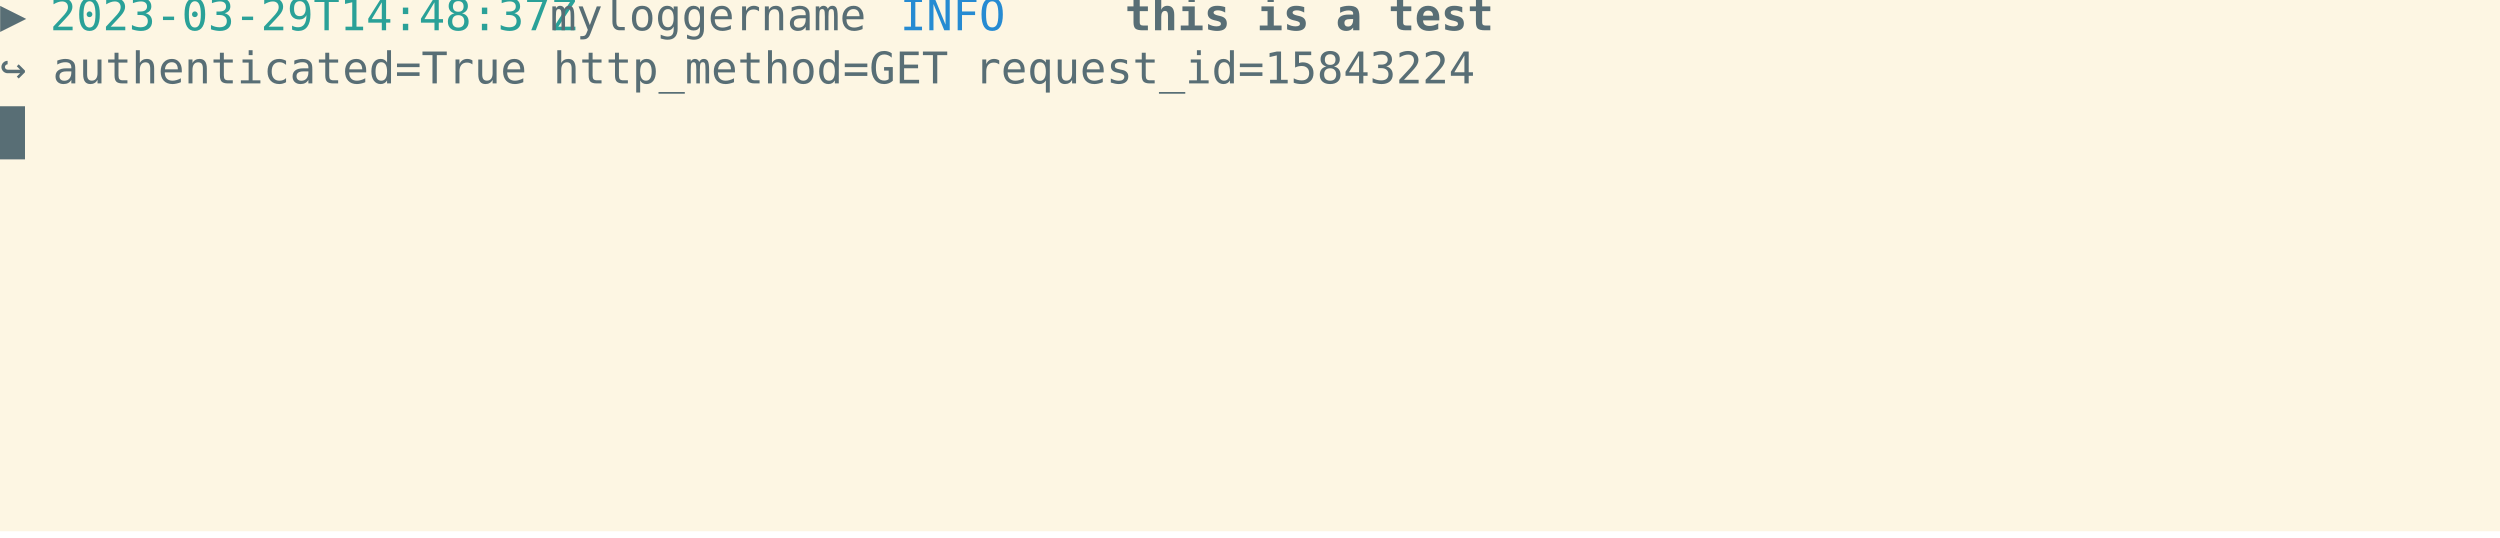
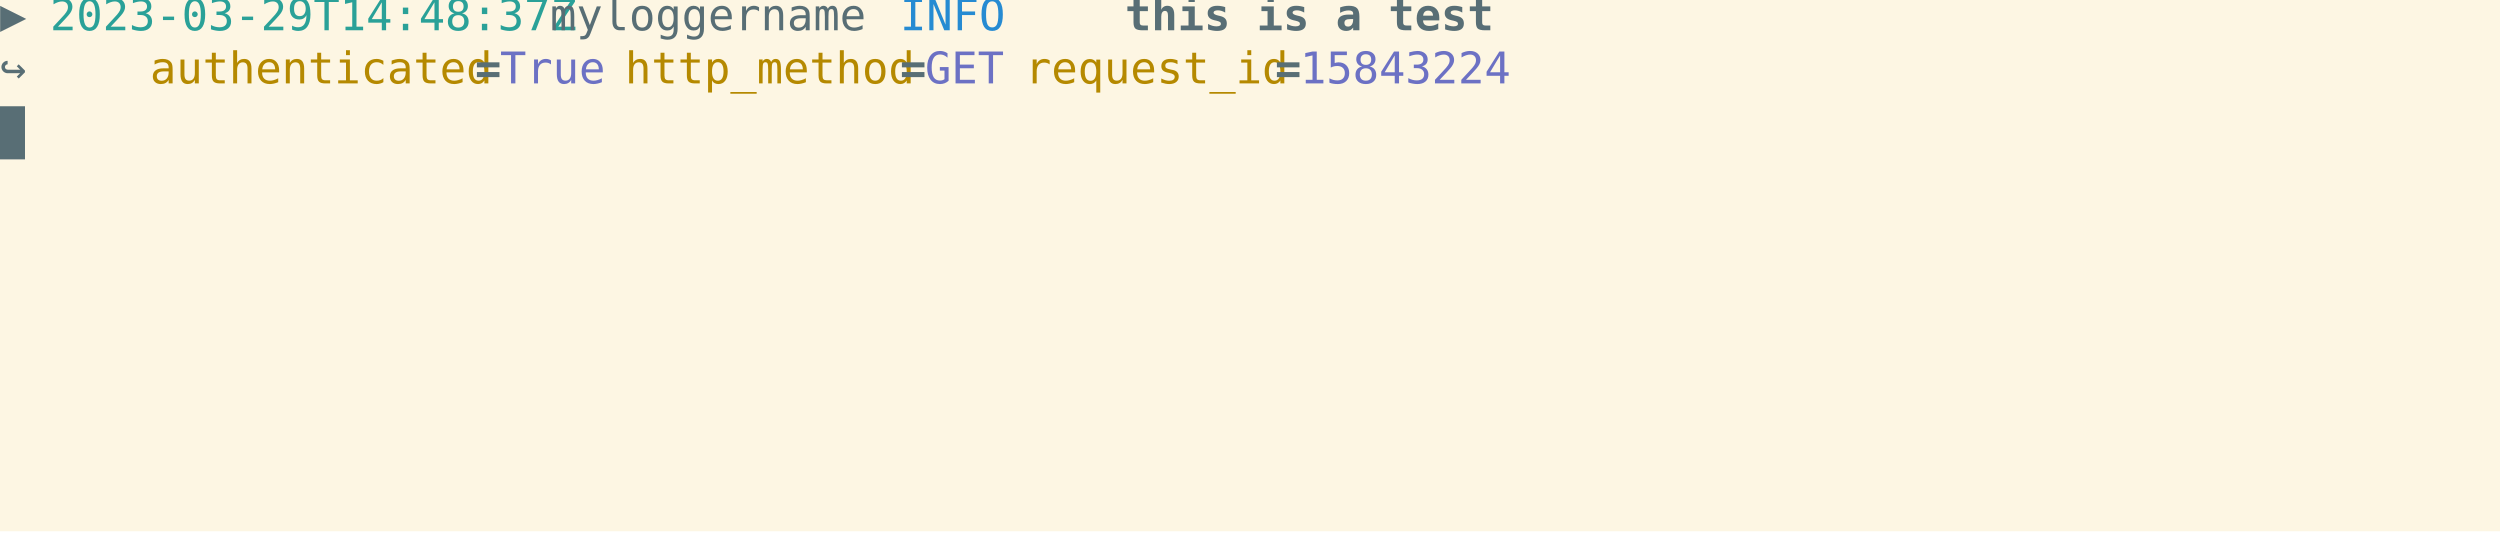
<svg xmlns="http://www.w3.org/2000/svg" xmlns:ns1="https://github.com/nbedos/termtosvg" xmlns:xlink="http://www.w3.org/1999/xlink" id="terminal" baseProfile="full" viewBox="0 0 800 172" width="800" version="1.1">
  <defs>
    <ns1:template_settings>
      <ns1:screen_geometry columns="100" rows="10" />
      <ns1:animation type="css" />
    </ns1:template_settings>
    <style type="text/css" id="generated-style">#screen {
                font-family: 'DejaVu Sans Mono', monospace;
                font-style: normal;
                font-size: 14px;
            }

        text {
            dominant-baseline: text-before-edge;
            white-space: pre;
        }
    </style>
    <style type="text/css" id="user-style">
            /* The colors defined below are the default 16 colors used for rendering text of the terminal. Adjust
               them as needed.
               Solarized light color theme (http://ethanschoonover.com/solarized) */
            .foreground {fill: #586e75;}
            .background {fill: #fdf6e3;}
            .color0 {fill: #fdf6e3;}
            .color1 {fill: #dc322f;}
            .color2 {fill: #859900;}
            .color3 {fill: #b58900;}
            .color4 {fill: #268bd2;}
            .color5 {fill: #6c71c4;}
            .color6 {fill: #2aa198;}
            .color7 {fill: #586e75;}
            .color8 {fill: #839496;}
            .color9 {fill: #cb4b16;}
            .color10 {fill: #eee8d5;}
            .color11 {fill: #93a1a1;}
            .color12 {fill: #657b83;}
            .color13 {fill: #073642;}
            .color14 {fill: #d33682;}
            .color15 {fill: #002b36;}
        </style>
  </defs>
  <svg id="screen" width="800" height="170" viewBox="0 0 800 170" preserveAspectRatio="xMidYMin slice">
    <rect class="background" height="100%" width="100%" x="0" y="0" />
    <defs>
      <g id="g1">
        <text x="0" textLength="16" class="foreground">▶ </text>
        <text x="16" textLength="160" class="color6">2023-03-29T14:48:37Z</text>
        <text x="176" textLength="112" class="foreground"> myloggername </text>
        <text x="288" textLength="64" class="color4">  INFO  </text>
        <text x="352" textLength="8" class="foreground"> </text>
        <text x="360" textLength="112" font-weight="bold" class="foreground">this is a test</text>
      </g>
      <g id="g2">
-         <text x="0" textLength="480" class="foreground">    ↪ authenticated=True http_method=GET request_id=15843224</text>
+         <text x="0" textLength="48" class="foreground">    ↪ </text>
+         <text x="48" textLength="104" class="color3">authenticated</text>
+         <text x="152" textLength="8" font-weight="bold" class="foreground">=</text>
+         <text x="160" textLength="32" class="color5">True</text>
+         <text x="192" textLength="8" class="foreground"> </text>
+         <text x="200" textLength="88" class="color3">http_method</text>
+         <text x="288" textLength="8" font-weight="bold" class="foreground">=</text>
+         <text x="296" textLength="24" class="color5">GET</text>
+         <text x="320" textLength="8" class="foreground"> </text>
+         <text x="328" textLength="80" class="color3">request_id</text>
+         <text x="408" textLength="8" font-weight="bold" class="foreground">=</text>
+         <text x="416" textLength="64" class="color5">15843224</text>
      </g>
      <g id="g3">
        <text x="0" textLength="8" class="background"> </text>
      </g>
    </defs>
    <g>
      <use xlink:href="#g1" y="0" />
      <use xlink:href="#g2" y="17" />
      <rect x="0" y="34" width="8" height="17" class="foreground" />
      <use xlink:href="#g3" y="34" />
    </g>
  </svg>
</svg>
